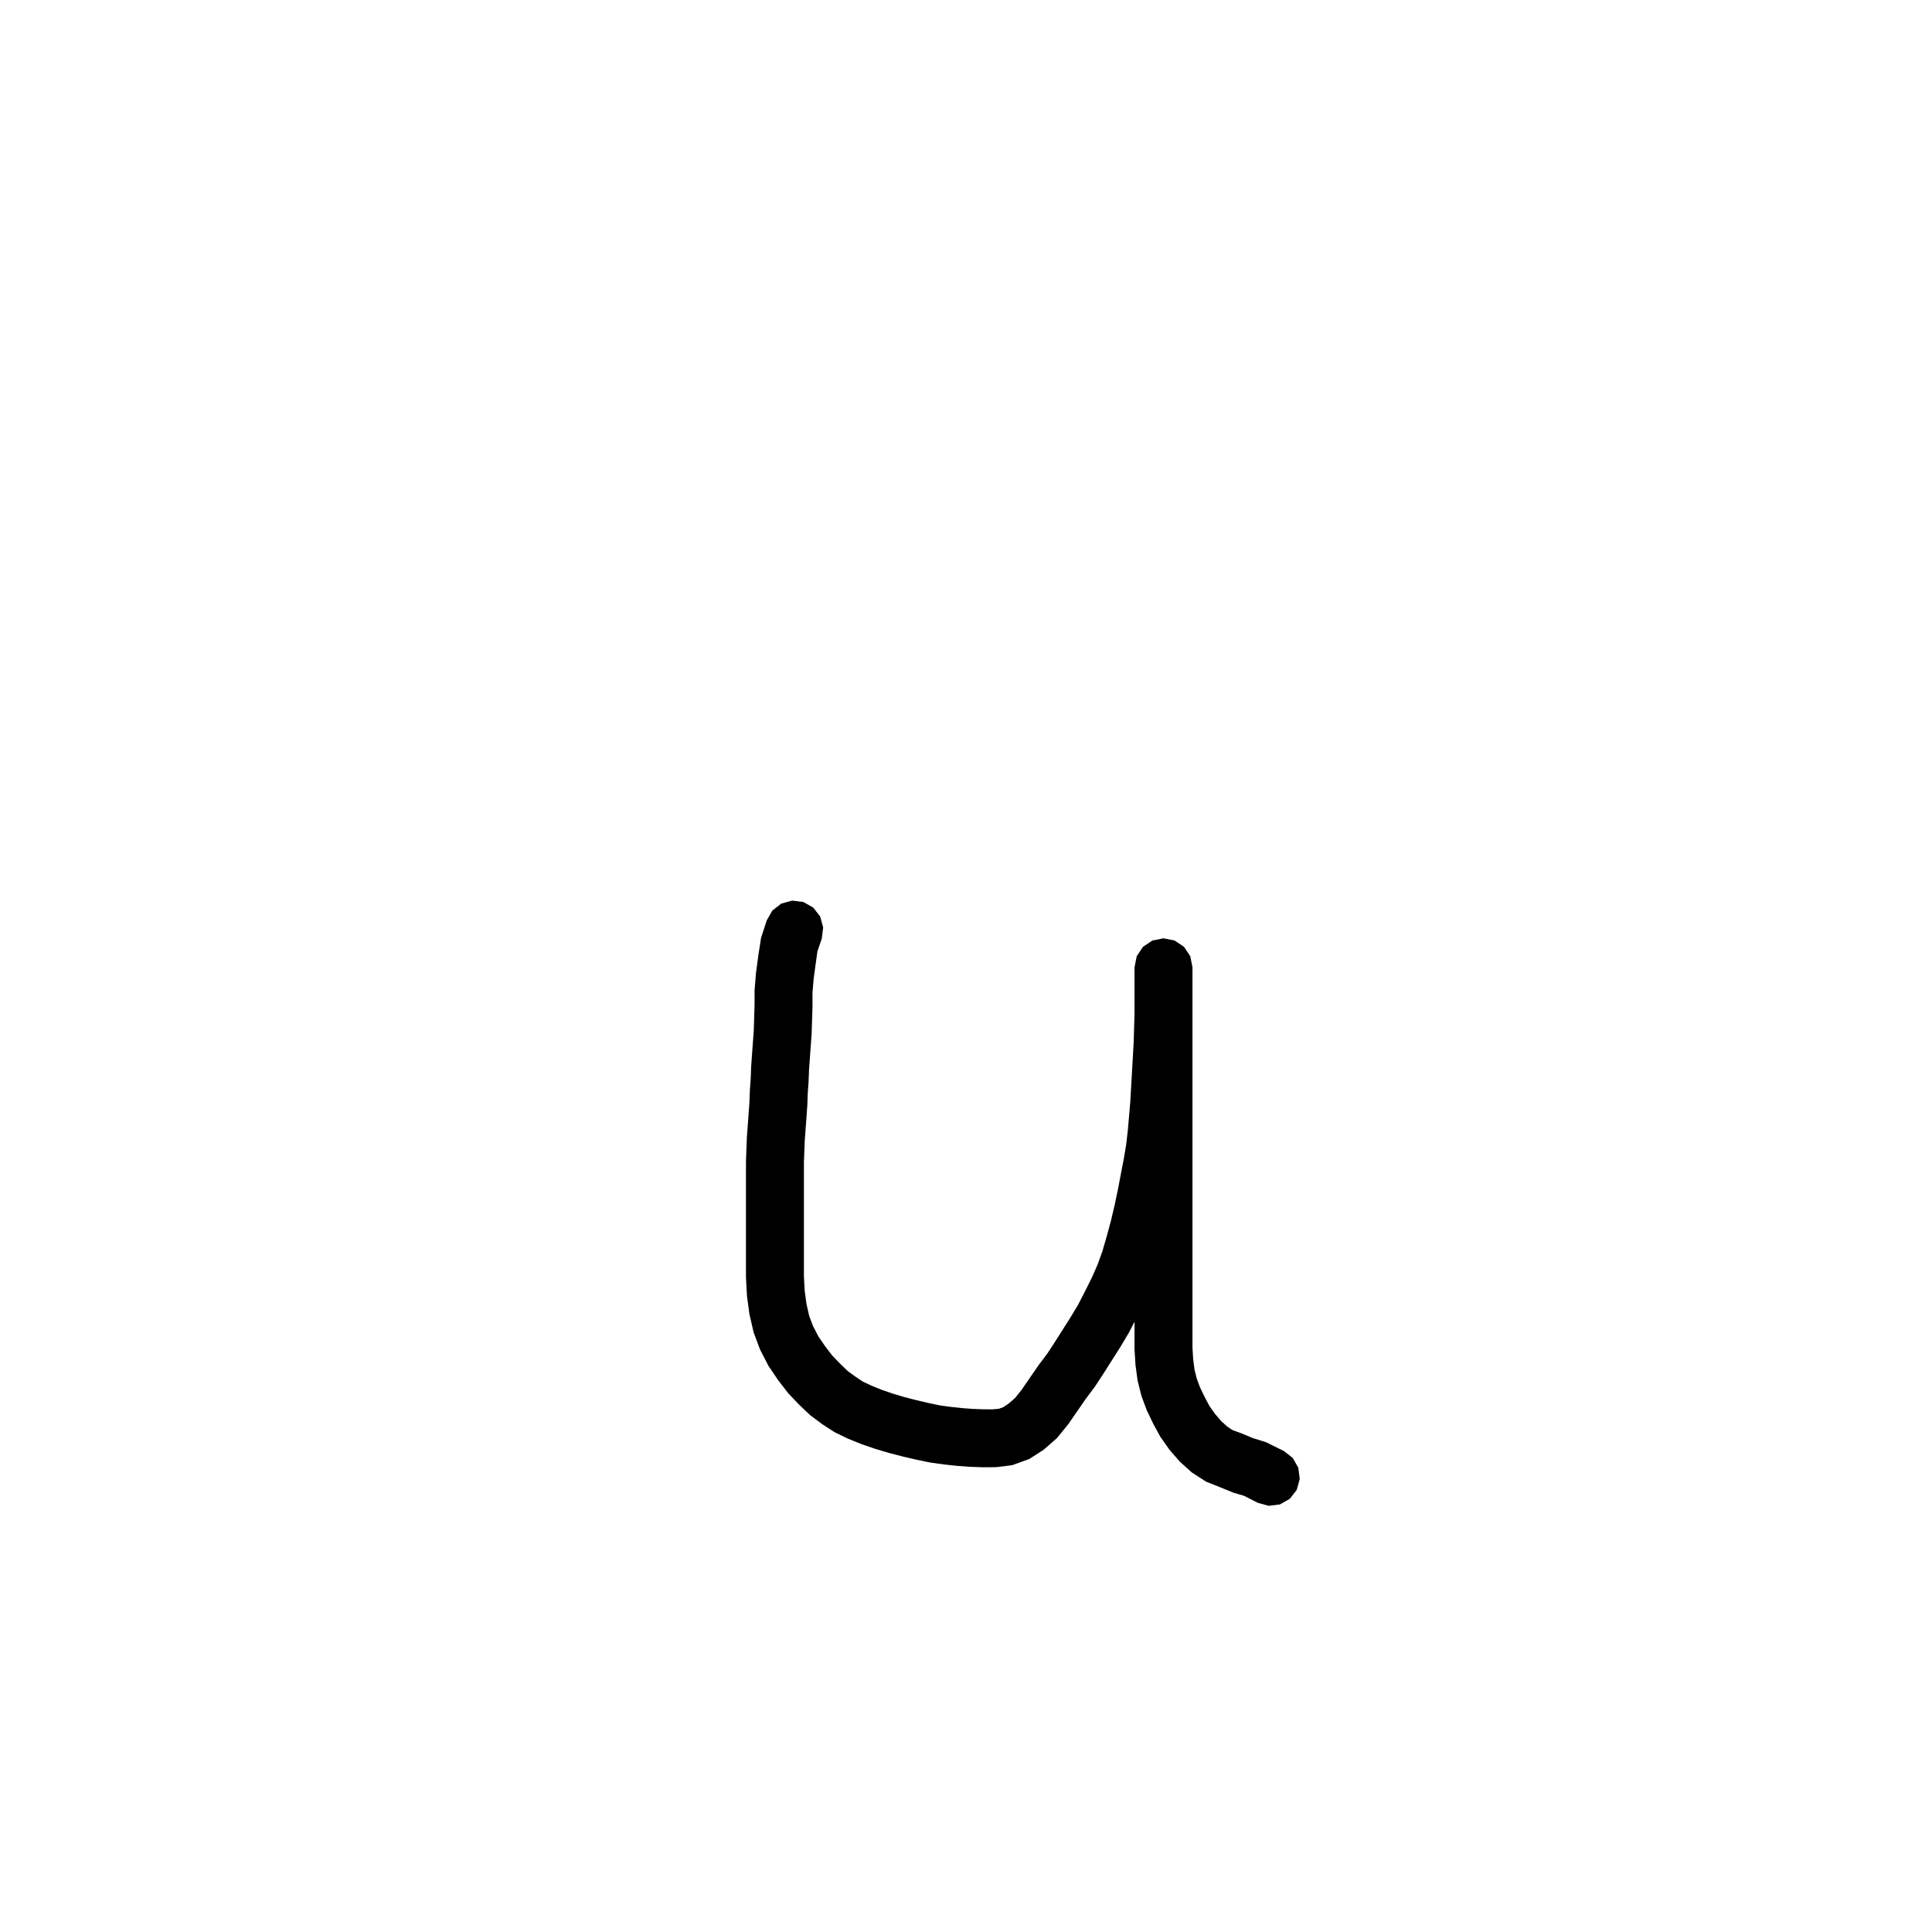
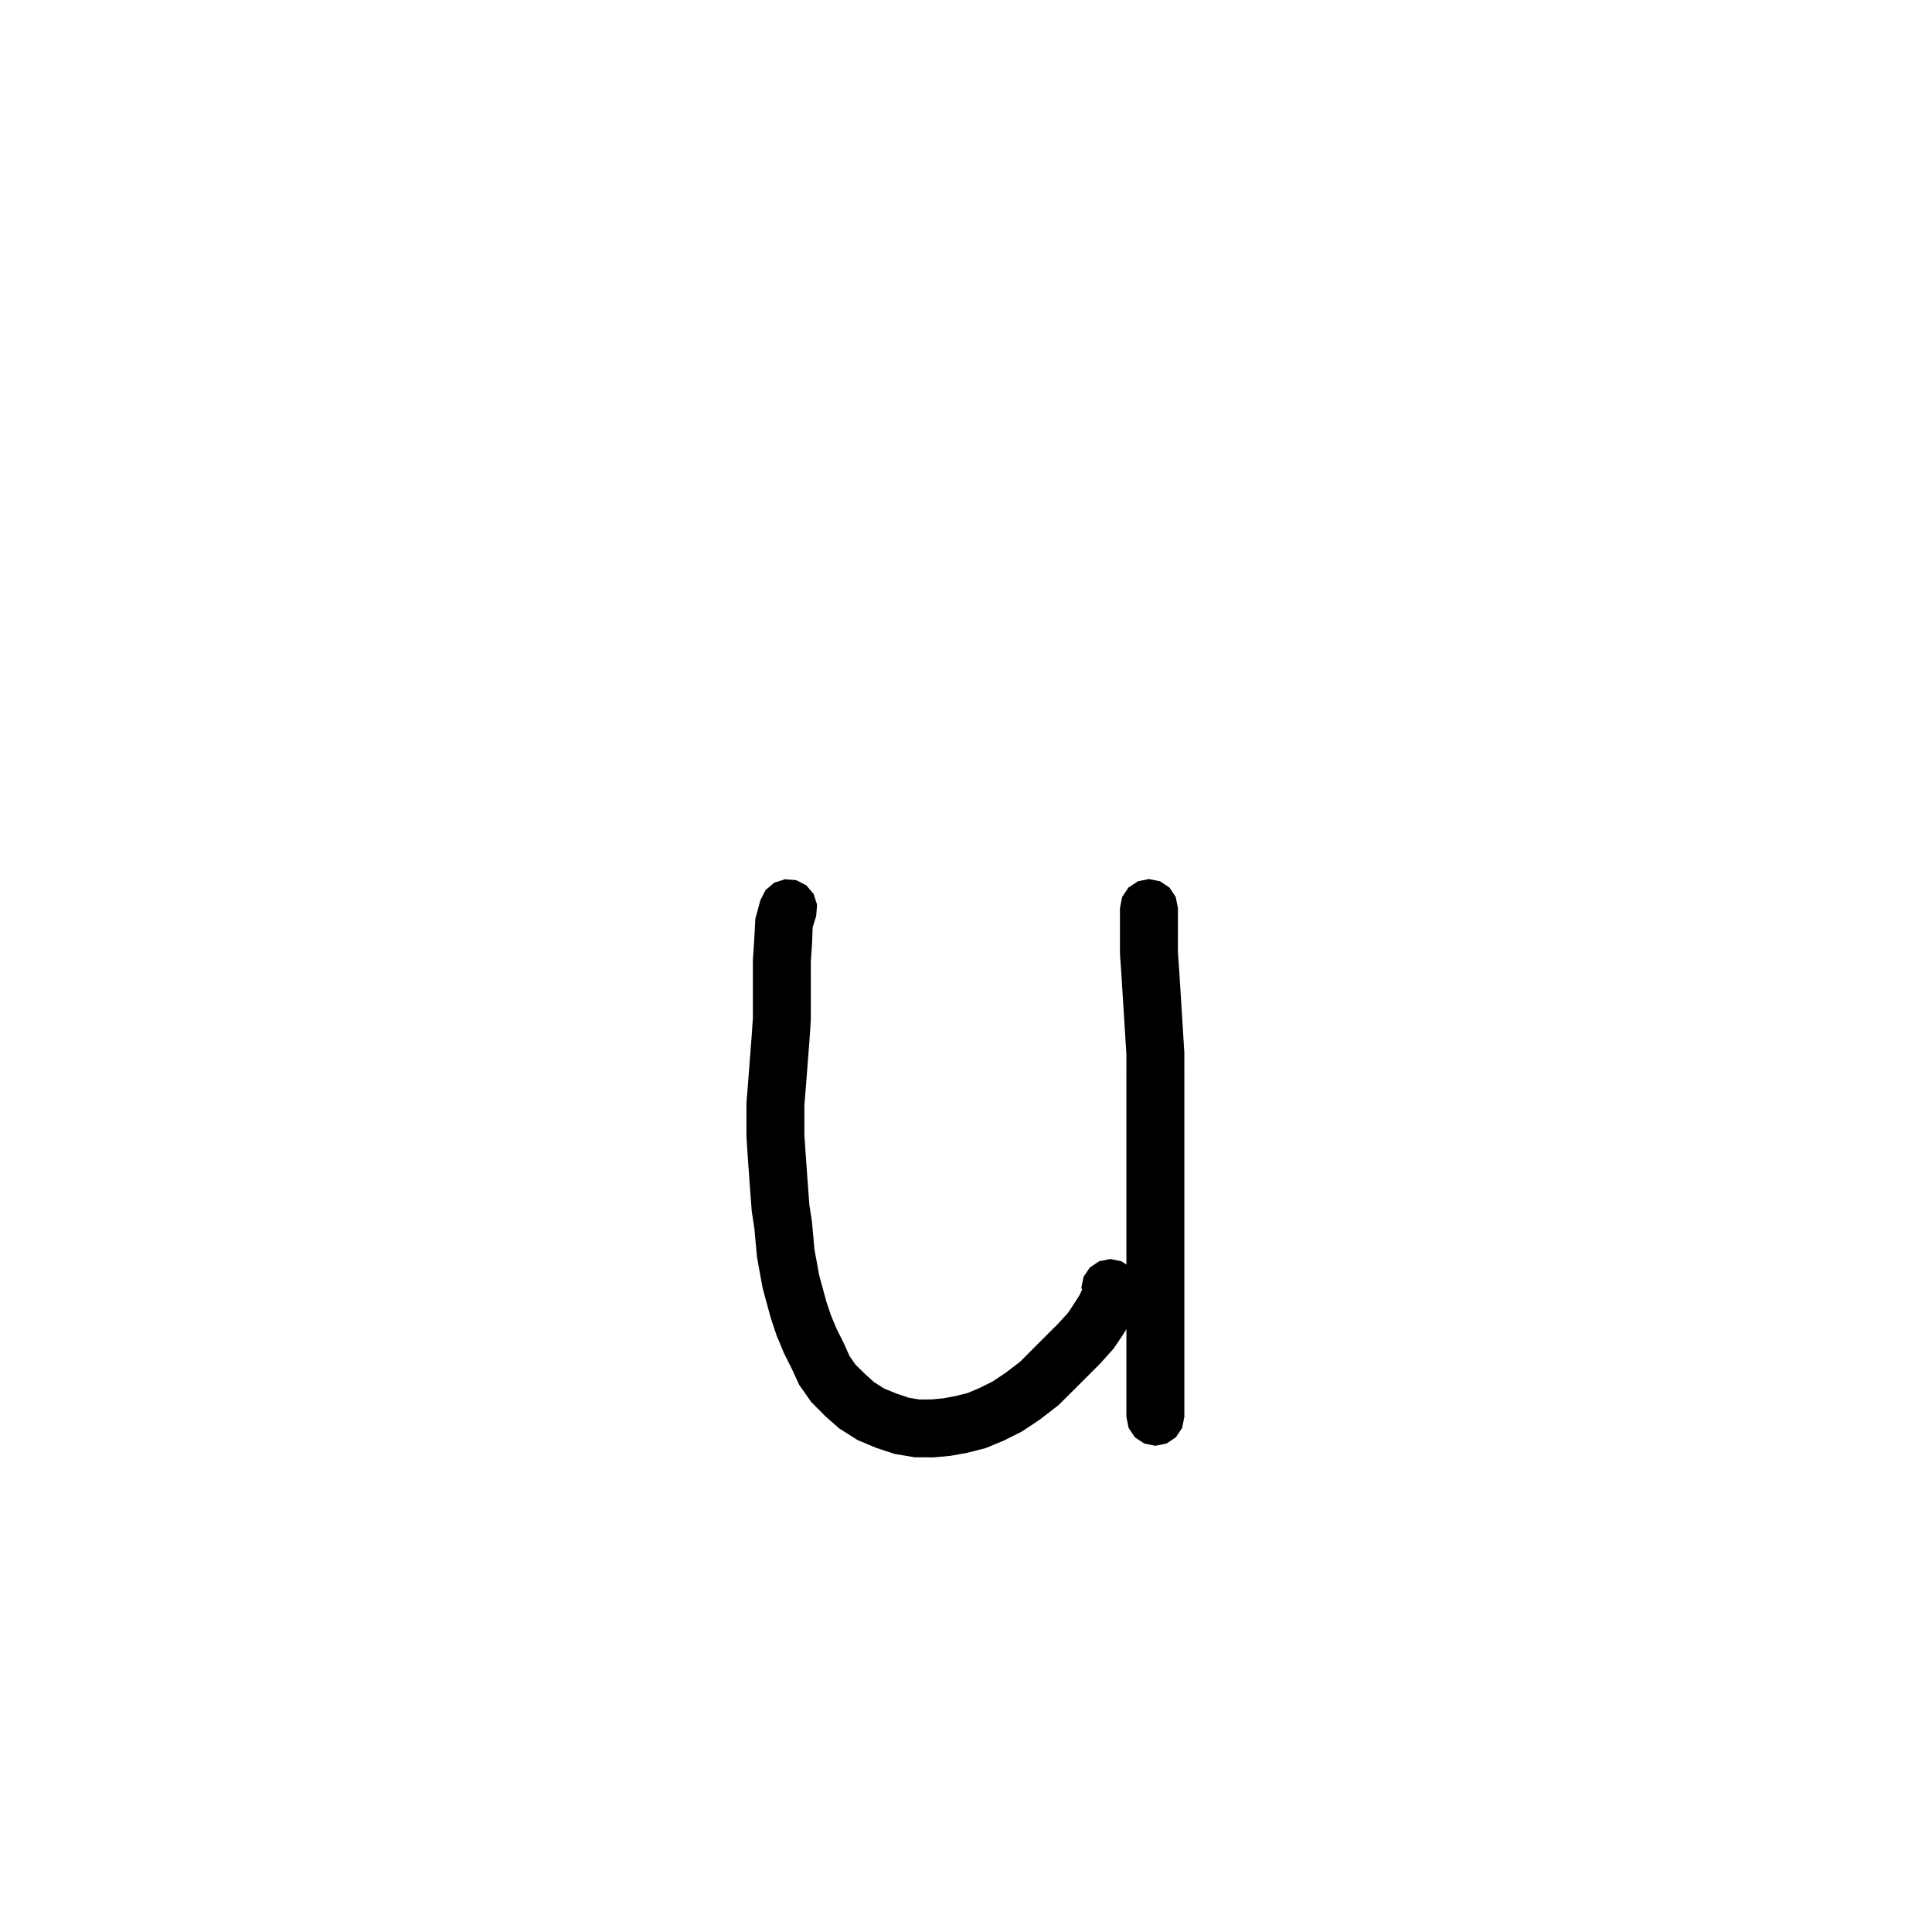
<svg xmlns="http://www.w3.org/2000/svg" viewBox="0 0 300 300" width="300" height="300">
-   <path d="M 119.064 142.91 L 118.179 145.619 L 117.744 148.436 L 117.393 151.043 L 117.171 153.738 L 117.167 156.065 L 117.102 158.191 L 117.04 160.097 L 116.912 161.807 L 116.778 163.679 L 116.64 165.622 L 116.573 167.422 L 116.44 169.293 L 116.373 171.159 L 116.245 172.94 L 116.112 174.734 L 115.974 176.612 L 115.903 178.427 L 115.834 180.245 L 115.833 182 L 115.833 183.933 L 115.833 185.867 L 115.833 188.067 L 115.833 190.467 L 115.833 193.067 L 115.833 195.6 L 115.835 198.382 L 115.986 201.218 L 116.372 204.066 L 117.021 206.887 L 118.021 209.561 L 119.33 212.096 L 120.819 214.301 L 122.383 216.329 L 124.085 218.115 L 125.83 219.771 L 127.697 221.161 L 129.594 222.389 L 131.646 223.382 L 133.687 224.213 L 135.821 224.95 L 137.992 225.601 L 140.192 226.17 L 142.298 226.661 L 144.435 227.101 L 146.585 227.4 L 148.593 227.615 L 150.55 227.76 L 152.517 227.833 L 154.654 227.826 L 157.164 227.514 L 159.812 226.558 L 162.058 225.115 L 164.119 223.31 L 165.875 221.156 L 167.304 219.088 L 168.586 217.228 L 170.017 215.318 L 171.383 213.237 L 172.668 211.208 L 173.964 209.162 L 175.267 206.985 L 176.48 204.636 L 177.672 202.249 L 178.778 199.738 L 179.747 197.055 L 180.533 194.347 L 181.229 191.772 L 181.858 189.116 L 182.413 186.483 L 182.886 183.981 L 183.362 181.533 L 183.789 178.961 L 184.077 176.454 L 184.283 174.123 L 184.489 171.721 L 184.626 169.323 L 184.759 166.99 L 184.893 164.653 L 185.029 162.193 L 185.098 159.87 L 185.166 157.671 L 185.167 155.533 L 185.167 153.6 L 185.167 151.733 L 185.167 150.6 L 185.167 150.2 L 184.824 148.478 L 183.849 147.018 L 182.389 146.043 L 180.667 145.7 L 178.945 146.043 L 177.485 147.018 L 176.509 148.478 L 176.167 150.2 L 176.167 150.6 L 176.167 151.733 L 176.167 153.6 L 176.167 155.533 L 176.167 157.529 L 176.102 159.597 L 176.037 161.807 L 175.907 164.147 L 175.774 166.477 L 175.641 168.81 L 175.511 171.079 L 175.317 173.344 L 175.123 175.546 L 174.877 177.706 L 174.505 179.934 L 174.047 182.286 L 173.587 184.717 L 173.075 187.151 L 172.504 189.562 L 171.867 191.92 L 171.186 194.278 L 170.422 196.395 L 169.528 198.417 L 168.454 200.564 L 167.4 202.615 L 166.303 204.438 L 165.065 206.392 L 163.817 208.363 L 162.65 210.148 L 161.28 211.972 L 159.896 213.979 L 158.659 215.777 L 157.615 217.089 L 156.608 217.952 L 155.788 218.508 L 155.103 218.753 L 154.146 218.841 L 152.683 218.834 L 151.05 218.774 L 149.407 218.652 L 147.682 218.467 L 145.965 218.232 L 144.235 217.872 L 142.341 217.43 L 140.408 216.932 L 138.579 216.383 L 136.847 215.787 L 135.287 215.151 L 134.006 214.545 L 132.836 213.773 L 131.637 212.895 L 130.449 211.751 L 129.217 210.471 L 128.115 209.032 L 127.07 207.504 L 126.245 205.906 L 125.645 204.313 L 125.228 202.467 L 124.947 200.382 L 124.832 198.151 L 124.833 195.6 L 124.833 193.067 L 124.833 190.467 L 124.833 188.067 L 124.833 185.867 L 124.833 183.933 L 124.833 182 L 124.832 180.422 L 124.897 178.773 L 124.959 177.121 L 125.088 175.399 L 125.221 173.593 L 125.36 171.641 L 125.427 169.774 L 125.56 167.912 L 125.627 166.112 L 125.755 164.321 L 125.888 162.46 L 126.027 160.57 L 126.098 158.476 L 126.166 156.202 L 126.162 154.129 L 126.34 152.024 L 126.656 149.697 L 126.932 147.715 L 127.602 145.756 L 127.822 144.014 L 127.358 142.321 L 126.282 140.934 L 124.756 140.064 L 123.014 139.845 L 121.321 140.308 L 119.934 141.385 Z M 176.167 150.2 L 176.167 150.533 L 176.167 151.733 L 176.167 153.867 L 176.167 156.067 L 176.167 158.2 L 176.167 160.667 L 176.167 163 L 176.167 165.133 L 176.167 167.267 L 176.167 169.667 L 176.167 171.8 L 176.167 173.867 L 176.167 176.2 L 176.167 178.533 L 176.167 180.6 L 176.167 182.667 L 176.167 184.733 L 176.167 186.533 L 176.167 188.267 L 176.167 190.067 L 176.167 192 L 176.167 193.933 L 176.167 195.867 L 176.167 198 L 176.167 200.2 L 176.167 202.4 L 176.167 204.733 L 176.167 207.133 L 176.169 209.536 L 176.321 211.967 L 176.645 214.372 L 177.234 216.729 L 178.06 218.963 L 179.057 221.043 L 180.175 223.105 L 181.59 225.107 L 183.179 226.942 L 185.048 228.627 L 187.288 230.075 L 189.395 230.911 L 191.474 231.767 L 193.163 232.267 L 195.321 233.358 L 197.014 233.822 L 198.756 233.602 L 200.282 232.733 L 201.358 231.346 L 201.822 229.652 L 201.602 227.91 L 200.733 226.385 L 199.346 225.308 L 196.615 223.955 L 194.526 223.3 L 192.738 222.555 L 191.378 222.058 L 190.552 221.506 L 189.621 220.658 L 188.677 219.56 L 187.825 218.362 L 187.076 216.957 L 186.34 215.437 L 185.833 214.071 L 185.488 212.695 L 185.279 211.1 L 185.165 209.264 L 185.167 207.133 L 185.167 204.733 L 185.167 202.4 L 185.167 200.2 L 185.167 198 L 185.167 195.867 L 185.167 193.933 L 185.167 192 L 185.167 190.067 L 185.167 188.267 L 185.167 186.533 L 185.167 184.733 L 185.167 182.667 L 185.167 180.6 L 185.167 178.533 L 185.167 176.2 L 185.167 173.867 L 185.167 171.8 L 185.167 169.667 L 185.167 167.267 L 185.167 165.133 L 185.167 163 L 185.167 160.667 L 185.167 158.2 L 185.167 156.067 L 185.167 153.867 L 185.167 151.733 L 185.167 150.533 L 185.167 150.2 L 184.824 148.478 L 183.849 147.018 L 182.389 146.043 L 180.667 145.7 L 178.945 146.043 L 177.485 147.018 L 176.509 148.478 Z" fill="black" fill-rule="nonzero" />
+   <path d="M 118.079 139.764 L 117.292 142.649 L 117.114 145.945 L 116.909 149.05 L 116.906 152.2 L 116.906 155.2 L 116.909 158.05 L 116.718 160.879 L 116.519 163.455 L 116.32 166.055 L 116.121 168.641 L 115.91 171.213 L 115.906 173.8 L 115.909 176.561 L 116.117 179.71 L 116.318 182.521 L 116.519 185.332 L 116.736 188.116 L 117.141 190.758 L 117.325 192.807 L 117.548 195.208 L 117.979 197.605 L 118.418 199.997 L 119.065 202.384 L 119.701 204.71 L 120.593 207.38 L 121.715 210.075 L 122.947 212.542 L 124.099 215.033 L 125.964 217.699 L 128.116 219.872 L 130.306 221.8 L 133.125 223.59 L 136.026 224.813 L 138.915 225.766 L 142.033 226.284 L 145.002 226.296 L 147.614 226.059 L 150.162 225.597 L 153.029 224.869 L 155.881 223.691 L 158.674 222.287 L 161.436 220.452 L 164.37 218.187 L 166.788 215.782 L 168.788 213.782 L 170.869 211.699 L 172.938 209.388 L 174.384 207.245 L 175.6 205.274 L 176.772 202.425 L 176.906 200 L 176.564 198.278 L 175.588 196.818 L 174.128 195.843 L 172.406 195.5 L 170.684 195.843 L 169.224 196.818 L 168.249 198.278 L 167.906 200 L 168.041 200.242 L 167.613 201.126 L 166.828 202.355 L 165.874 203.812 L 164.344 205.501 L 162.424 207.418 L 160.424 209.418 L 158.443 211.413 L 156.177 213.148 L 154.139 214.513 L 152.131 215.509 L 150.183 216.331 L 148.25 216.803 L 146.398 217.141 L 144.611 217.304 L 142.78 217.316 L 141.098 217.034 L 139.186 216.387 L 137.288 215.61 L 135.706 214.6 L 134.296 213.328 L 132.848 211.901 L 131.913 210.567 L 131.066 208.658 L 129.897 206.325 L 129.02 204.22 L 128.311 202.09 L 127.748 200.016 L 127.194 198.003 L 126.834 195.995 L 126.465 193.992 L 126.288 191.993 L 126.072 189.642 L 125.677 187.084 L 125.494 184.668 L 125.295 181.879 L 125.096 179.09 L 124.903 176.239 L 124.906 173.8 L 124.902 171.587 L 125.092 169.359 L 125.293 166.745 L 125.493 164.145 L 125.695 161.521 L 125.904 158.35 L 125.906 155.2 L 125.906 152.2 L 125.904 149.35 L 126.099 146.455 L 126.187 144.018 L 126.733 142.236 L 126.877 140.486 L 126.34 138.815 L 125.204 137.476 L 123.642 136.673 L 121.893 136.529 L 120.221 137.066 L 118.882 138.202 Z" fill="black" fill-rule="nonzero" />
+   <path d="M 173.906 141 L 173.906 143 L 173.906 145.4 L 173.909 148.167 L 174.116 151.099 L 174.315 154.281 L 174.515 157.481 L 174.715 160.681 L 174.908 163.741 L 174.906 166.8 L 174.906 170 L 174.906 173.2 L 174.906 177.2 L 174.906 181 L 174.906 184.8 L 174.906 188.4 L 174.906 191.8 L 174.906 194.6 L 174.906 197.4 L 174.906 200 L 174.906 202.4 L 174.906 204.8 L 174.906 207 L 174.906 209 L 174.906 211 L 174.906 213 L 174.906 215 L 174.906 217 L 174.906 218.4 L 174.906 220 L 175.249 221.722 L 176.224 223.182 L 177.684 224.157 L 179.406 224.5 L 181.128 224.157 L 182.588 223.182 L 183.564 221.722 L 183.906 220 L 183.906 218.4 L 183.906 217 L 183.906 215 L 183.906 213 L 183.906 211 L 183.906 209 L 183.906 207 L 183.906 204.8 L 183.906 202.4 L 183.906 200 L 183.906 197.4 L 183.906 194.6 L 183.906 191.8 L 183.906 188.4 L 183.906 184.8 L 183.906 181 L 183.906 177.2 L 183.906 173.2 L 183.906 170 L 183.906 166.8 L 183.904 163.459 L 183.697 160.119 L 183.497 156.919 L 183.297 153.719 L 183.096 150.501 L 182.903 147.833 L 182.906 145.4 L 182.906 143 L 182.906 141 L 182.564 139.278 L 181.588 137.818 L 180.128 136.843 L 178.406 136.5 L 176.684 136.843 L 175.224 137.818 L 174.249 139.278 Z" fill="black" fill-rule="nonzero" />
</svg>
